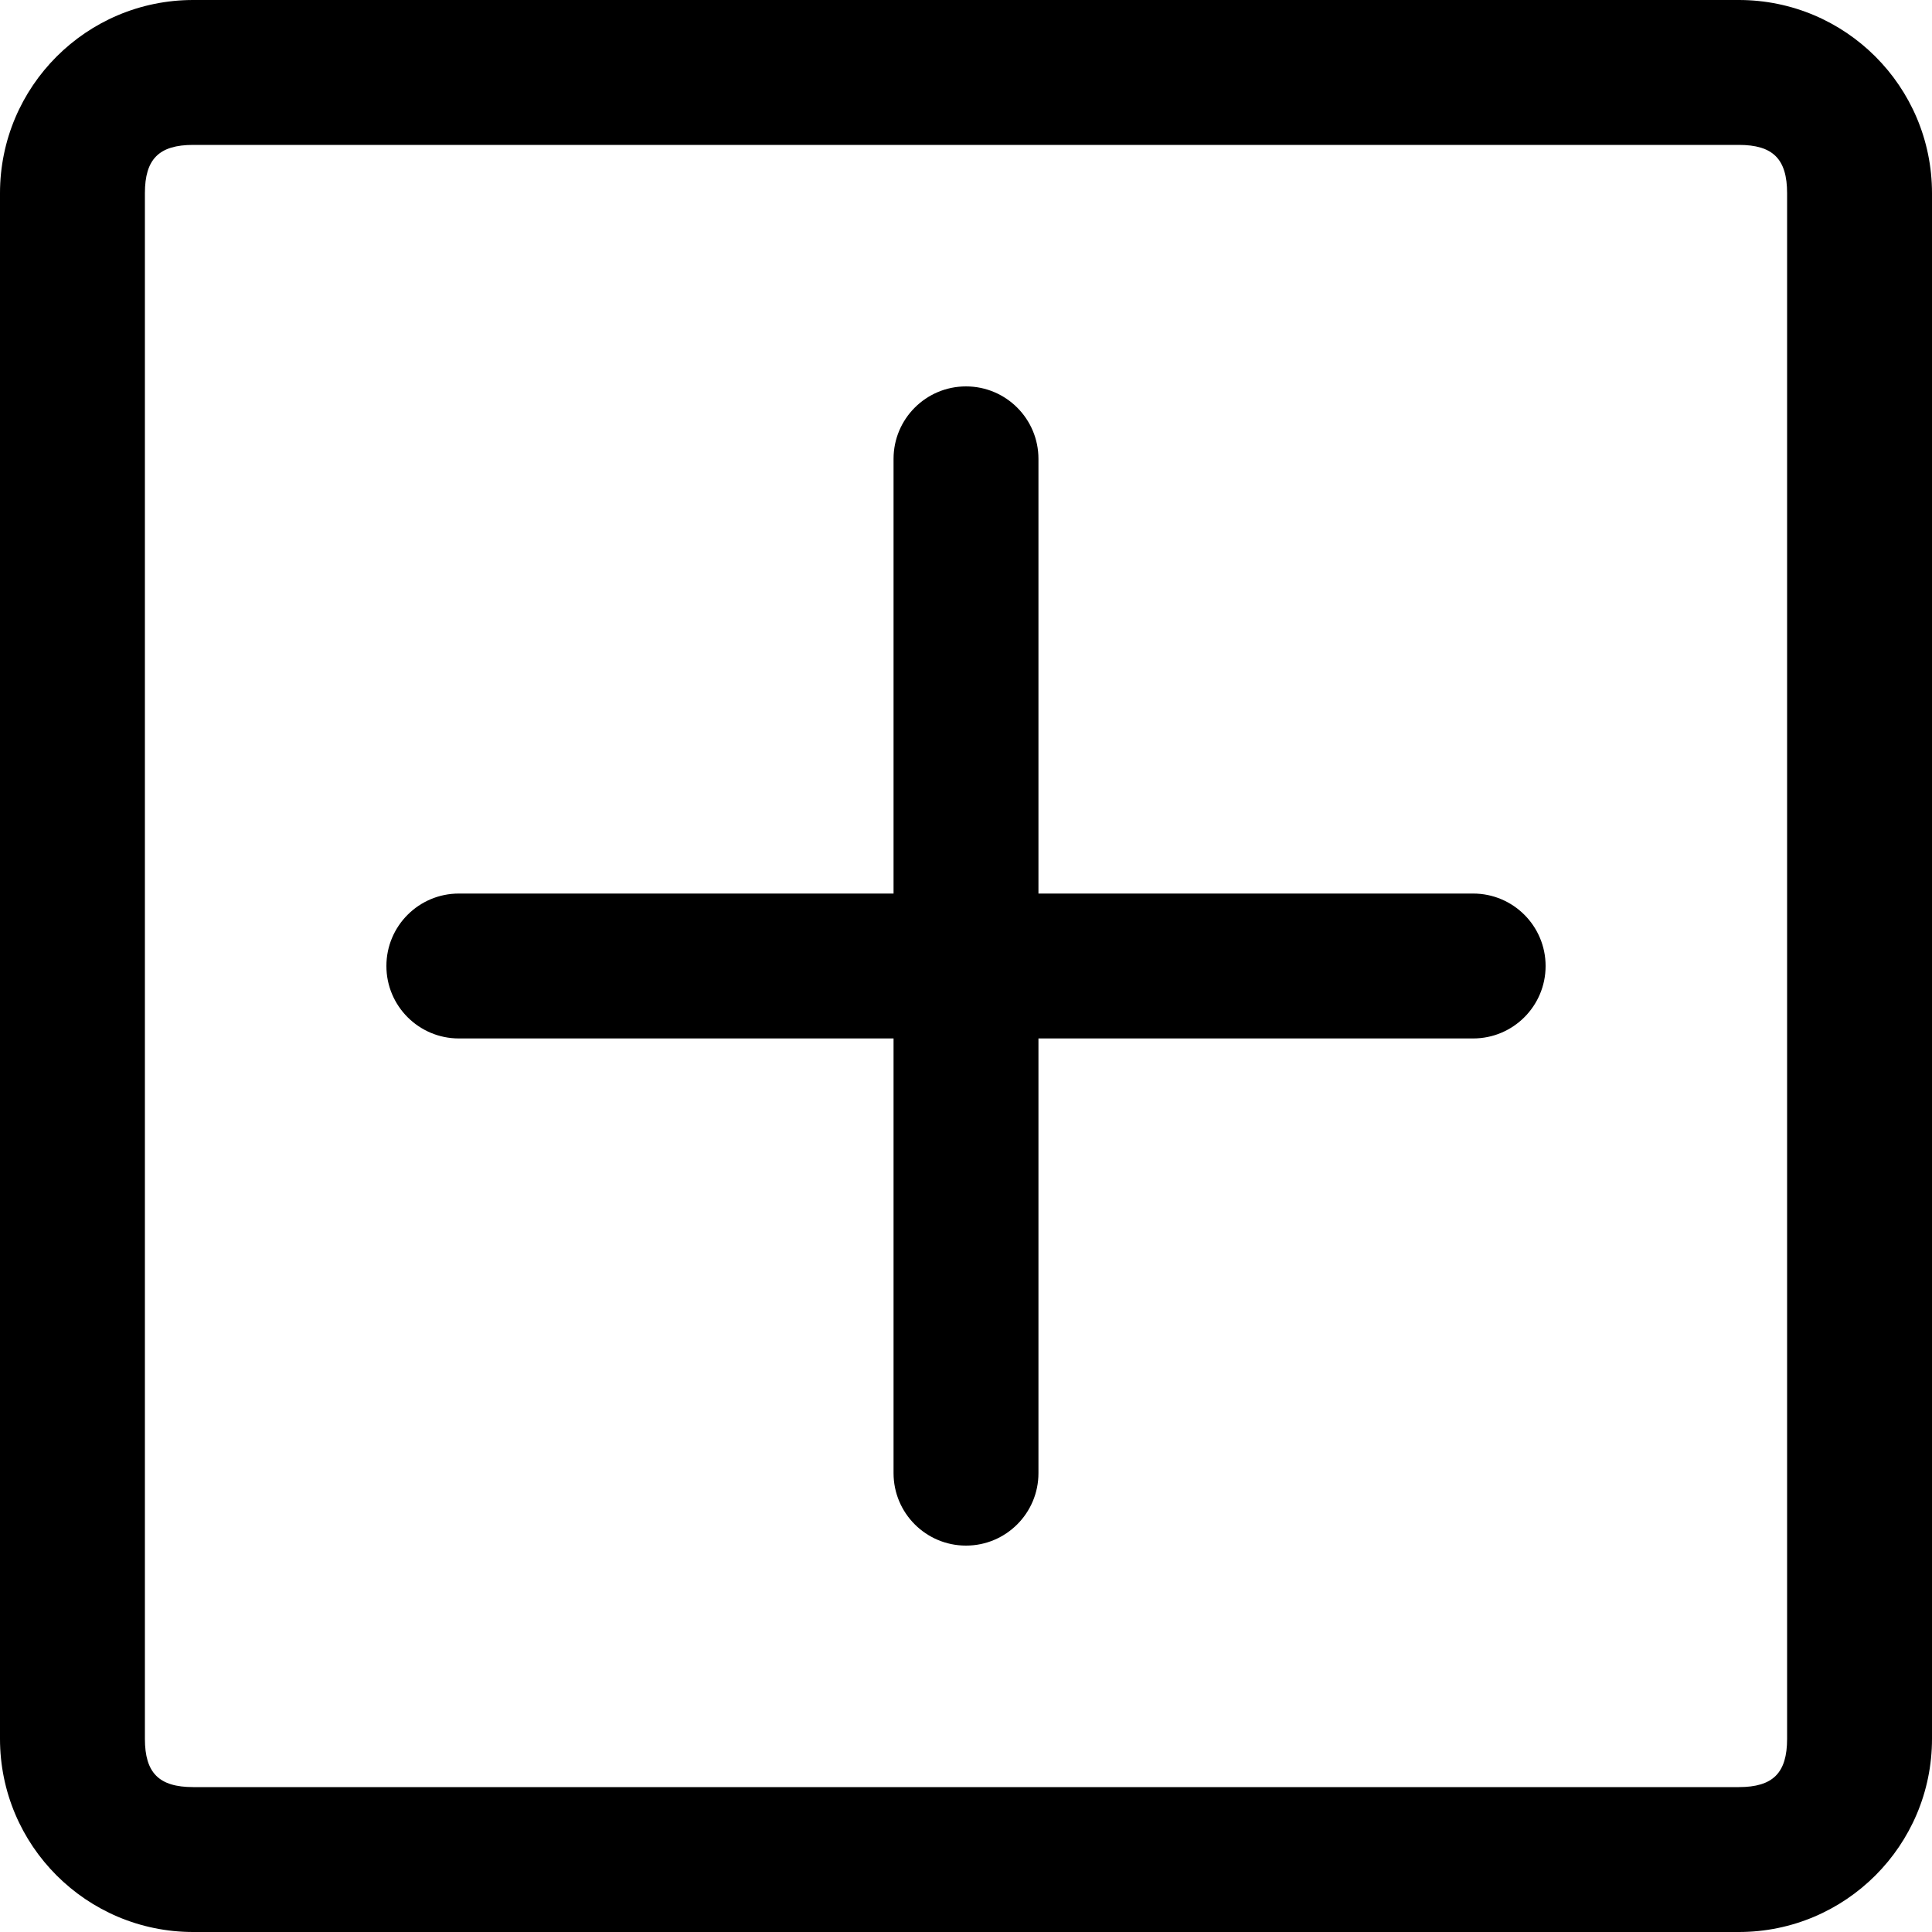
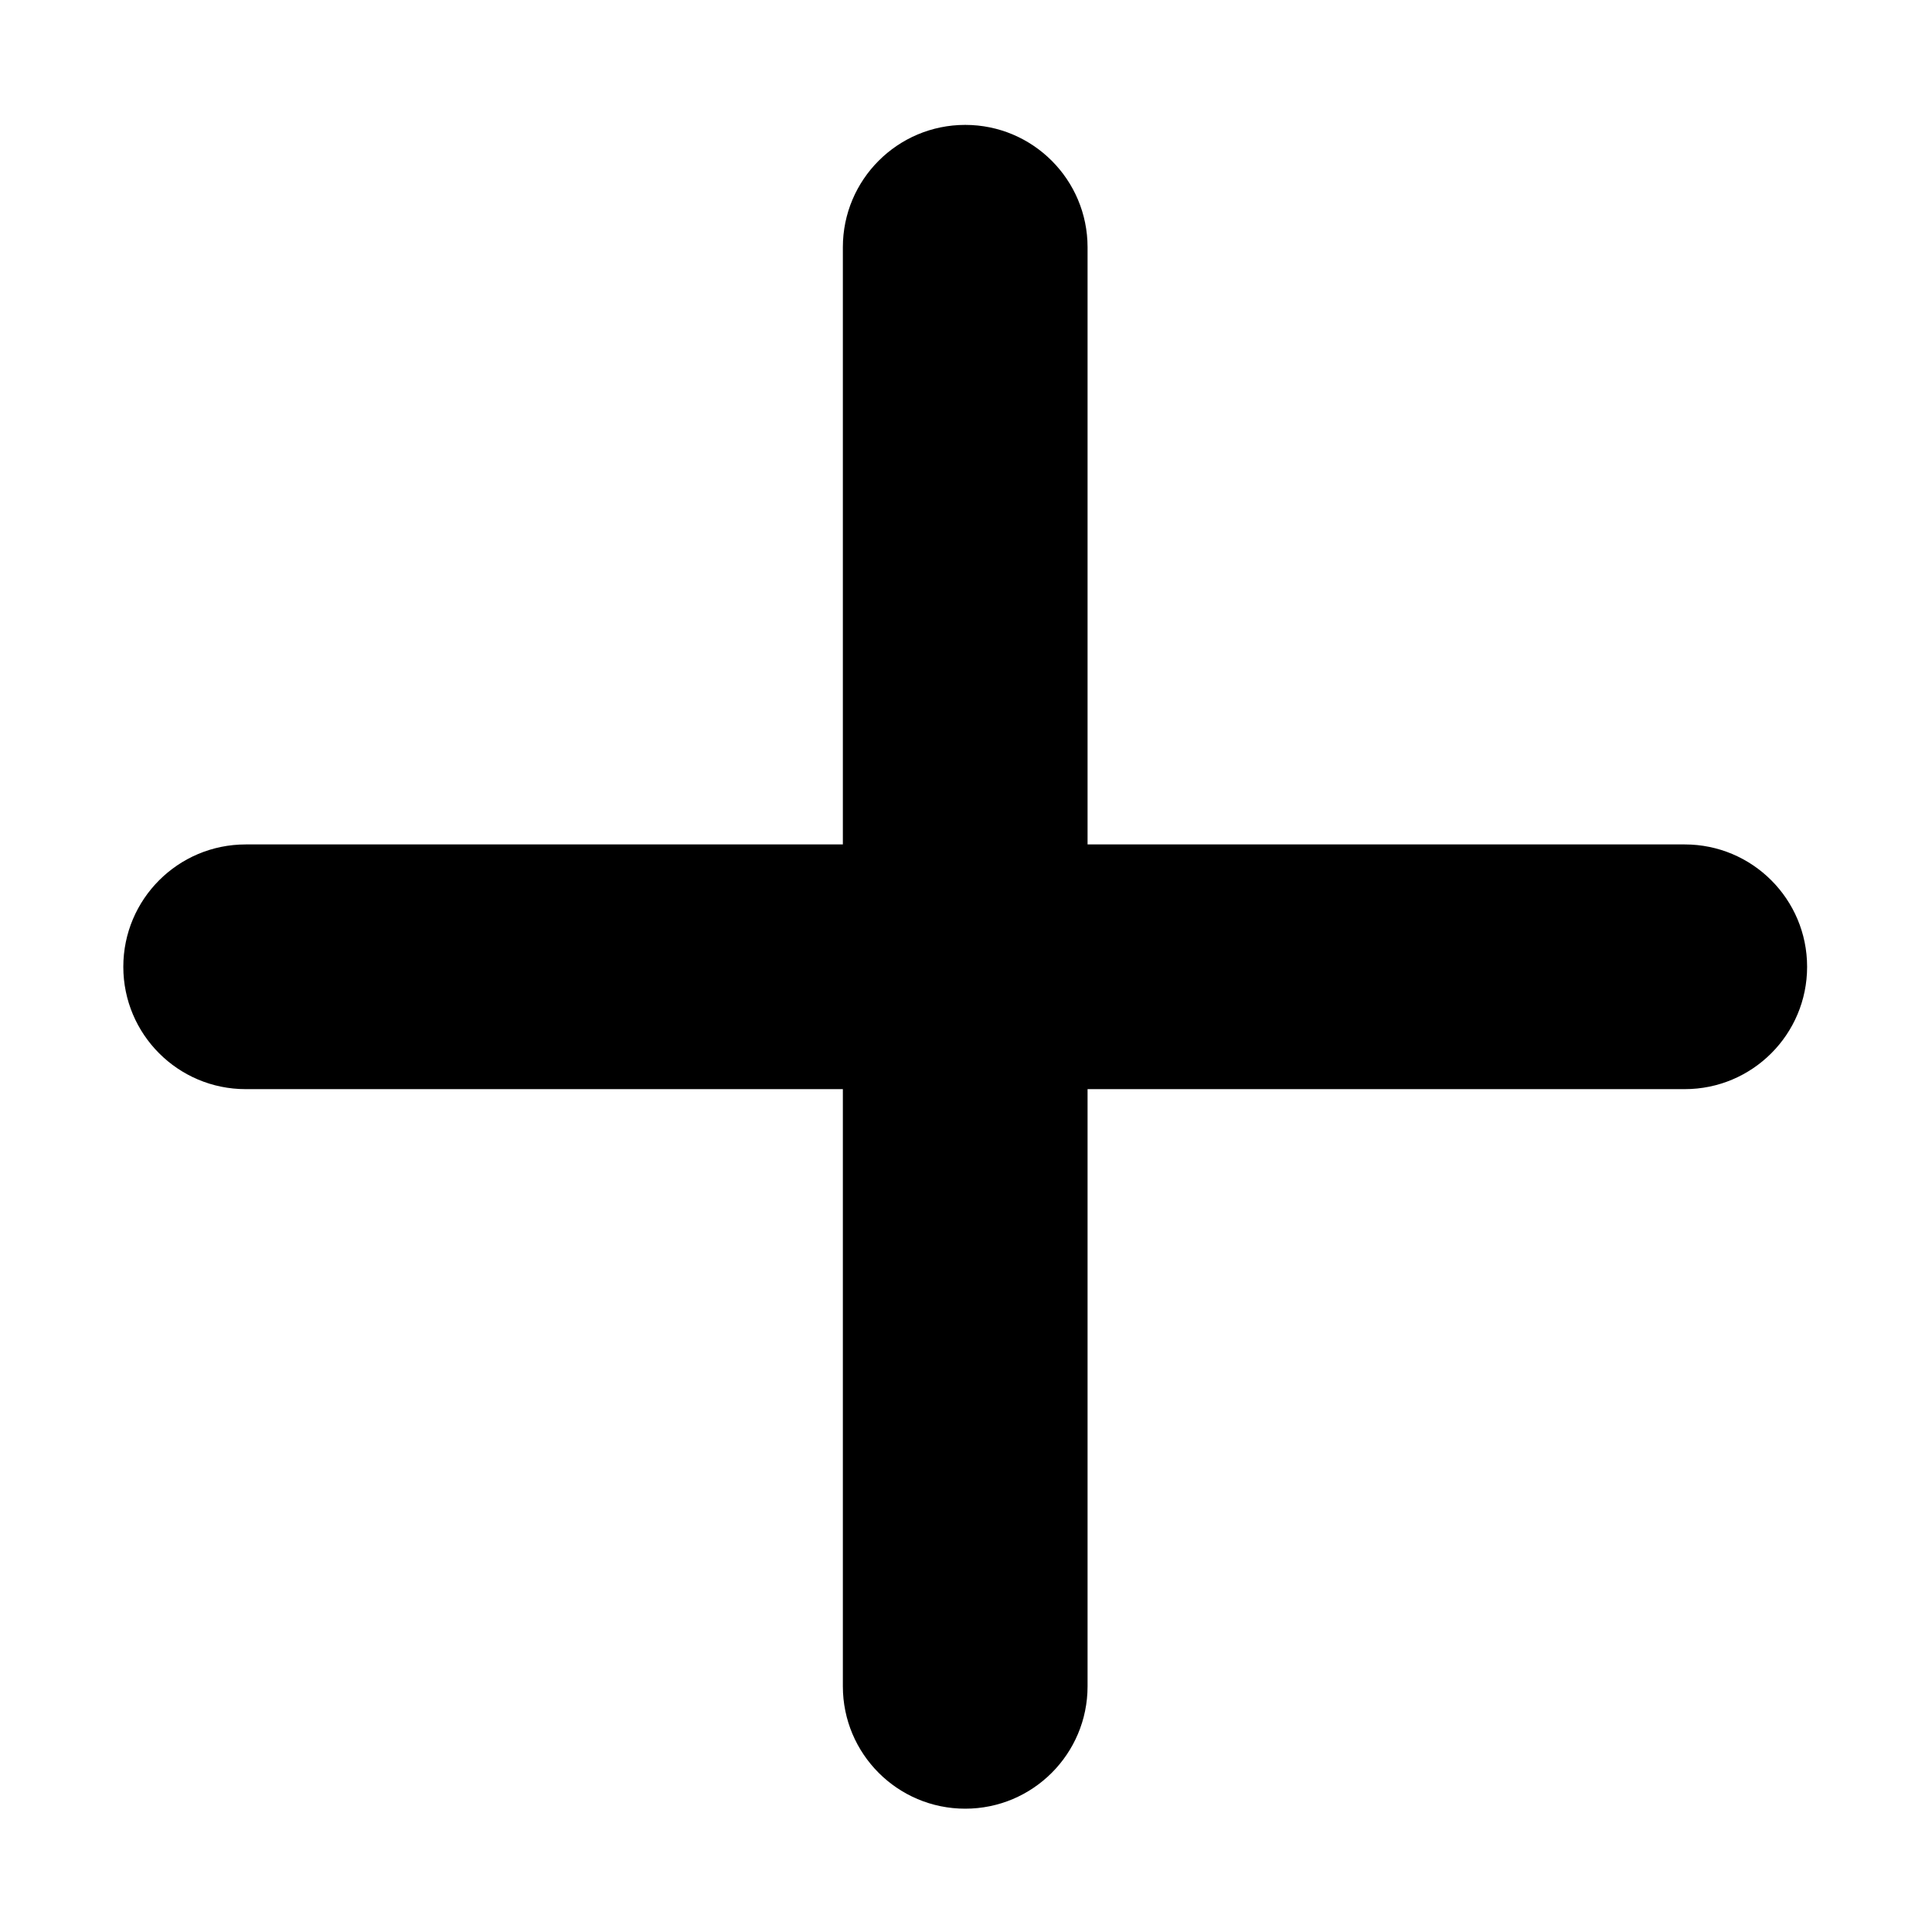
- <svg xmlns="http://www.w3.org/2000/svg" width="16" height="16" viewBox="0 0 16 16">
-   <defs>
-     <style>.a{fill:currentColor;}</style>
-   </defs>
-   <path class="a" d="M209,210.2v3.6a.6.6,0,1,0,1.2,0v-3.6h3.6a.6.6,0,1,0,0-1.2h-3.6v-3.6a.6.6,0,1,0-1.2,0V209h-3.6a.6.6,0,0,0,0,1.2H209Z" transform="translate(-201.6 -201.6)" />
-   <path class="a" d="M0,14.4V1.6A1.6,1.6,0,0,1,1.6,0H14.4A1.6,1.6,0,0,1,16,1.6V14.4A1.6,1.6,0,0,1,14.4,16H1.6A1.6,1.6,0,0,1,0,14.4Zm14.8,0V1.6c0-.283-.117-.4-.4-.4H1.6c-.283,0-.4.117-.4.4V14.4c0,.283.117.4.4.4H14.4c.283,0,.4-.117.4-.4Z" transform="translate(0 0)" />
+ <svg xmlns="http://www.w3.org/2000/svg" t="1732671481634" class="icon" viewBox="0 0 1024 1024" version="1.1" p-id="4691" width="256" height="256">
+   <path d="M892.953 447.569H576.431V131.046c0-35.816-29.035-64.85-64.848-64.85-35.817 0-64.851 29.034-64.851 64.85v316.523H130.208c-35.816 0-64.85 29.036-64.85 64.85s29.034 64.849 64.85 64.849h316.524v316.523c0 35.814 29.034 64.85 64.851 64.85 35.813 0 64.848-29.036 64.848-64.85V577.266h316.522c35.816 0 64.851-29.034 64.851-64.849s-29.035-64.849-64.851-64.849z" fill="currentColor" p-id="4692" />
</svg>
